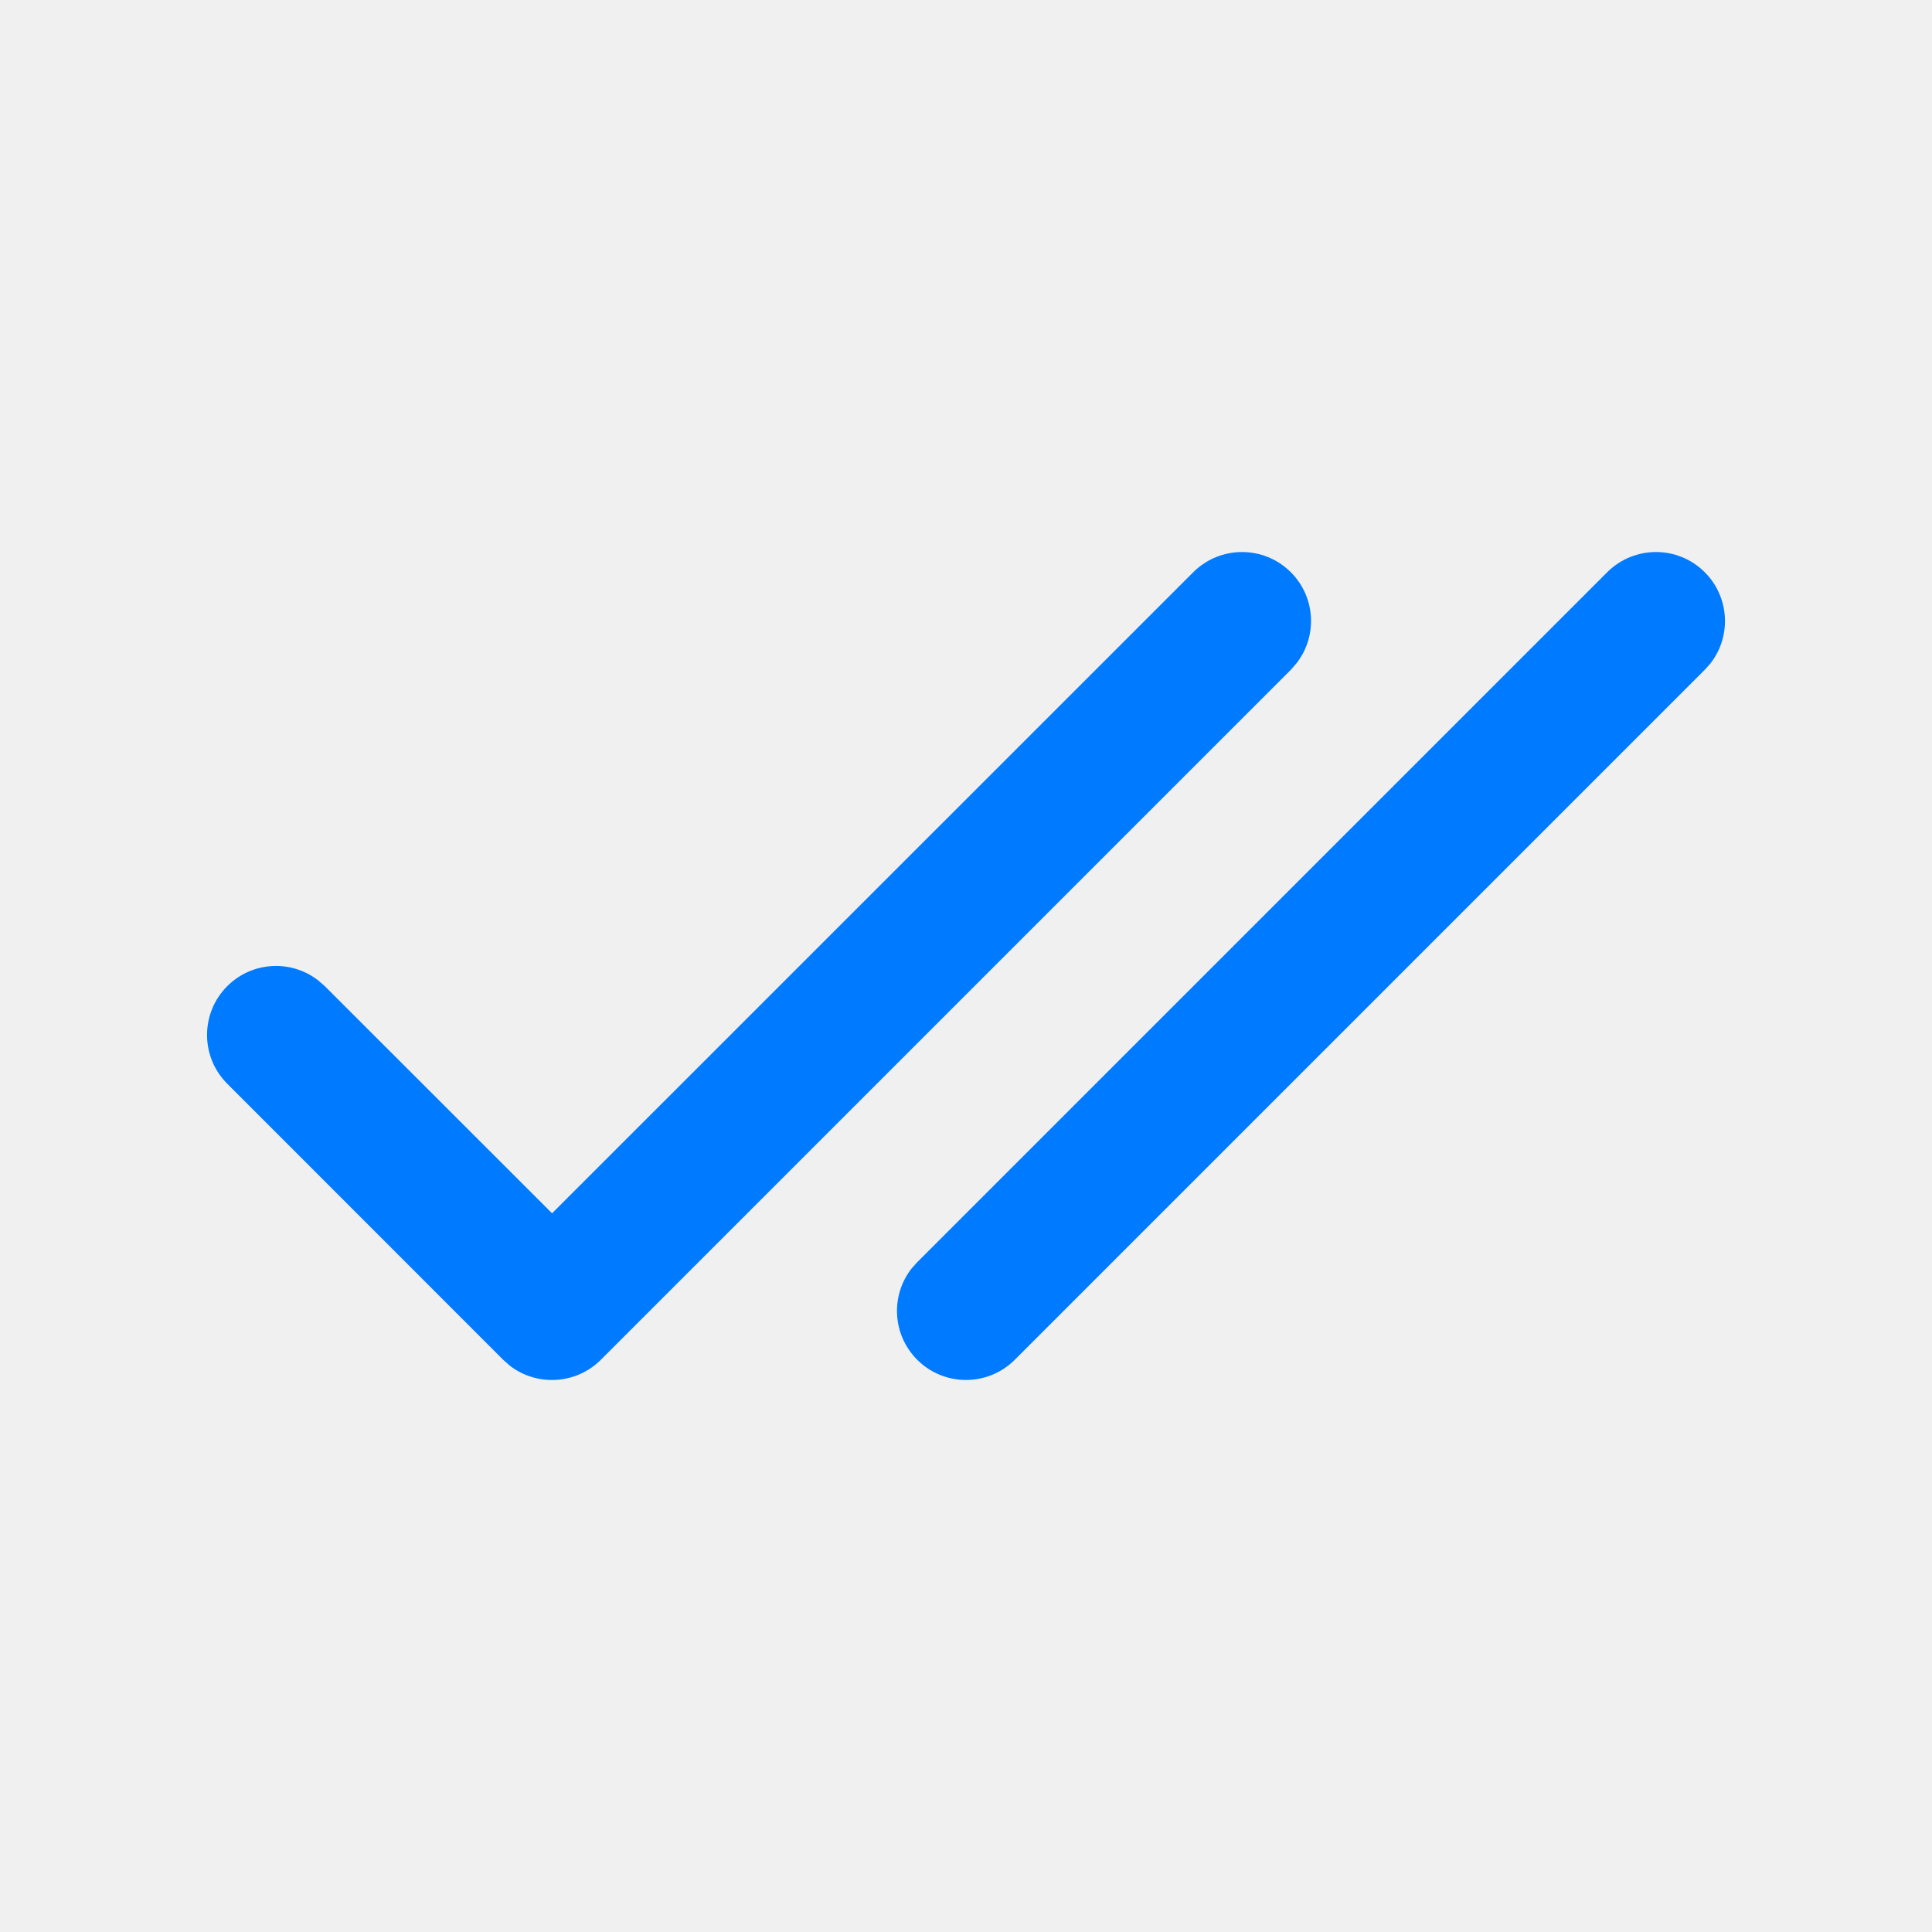
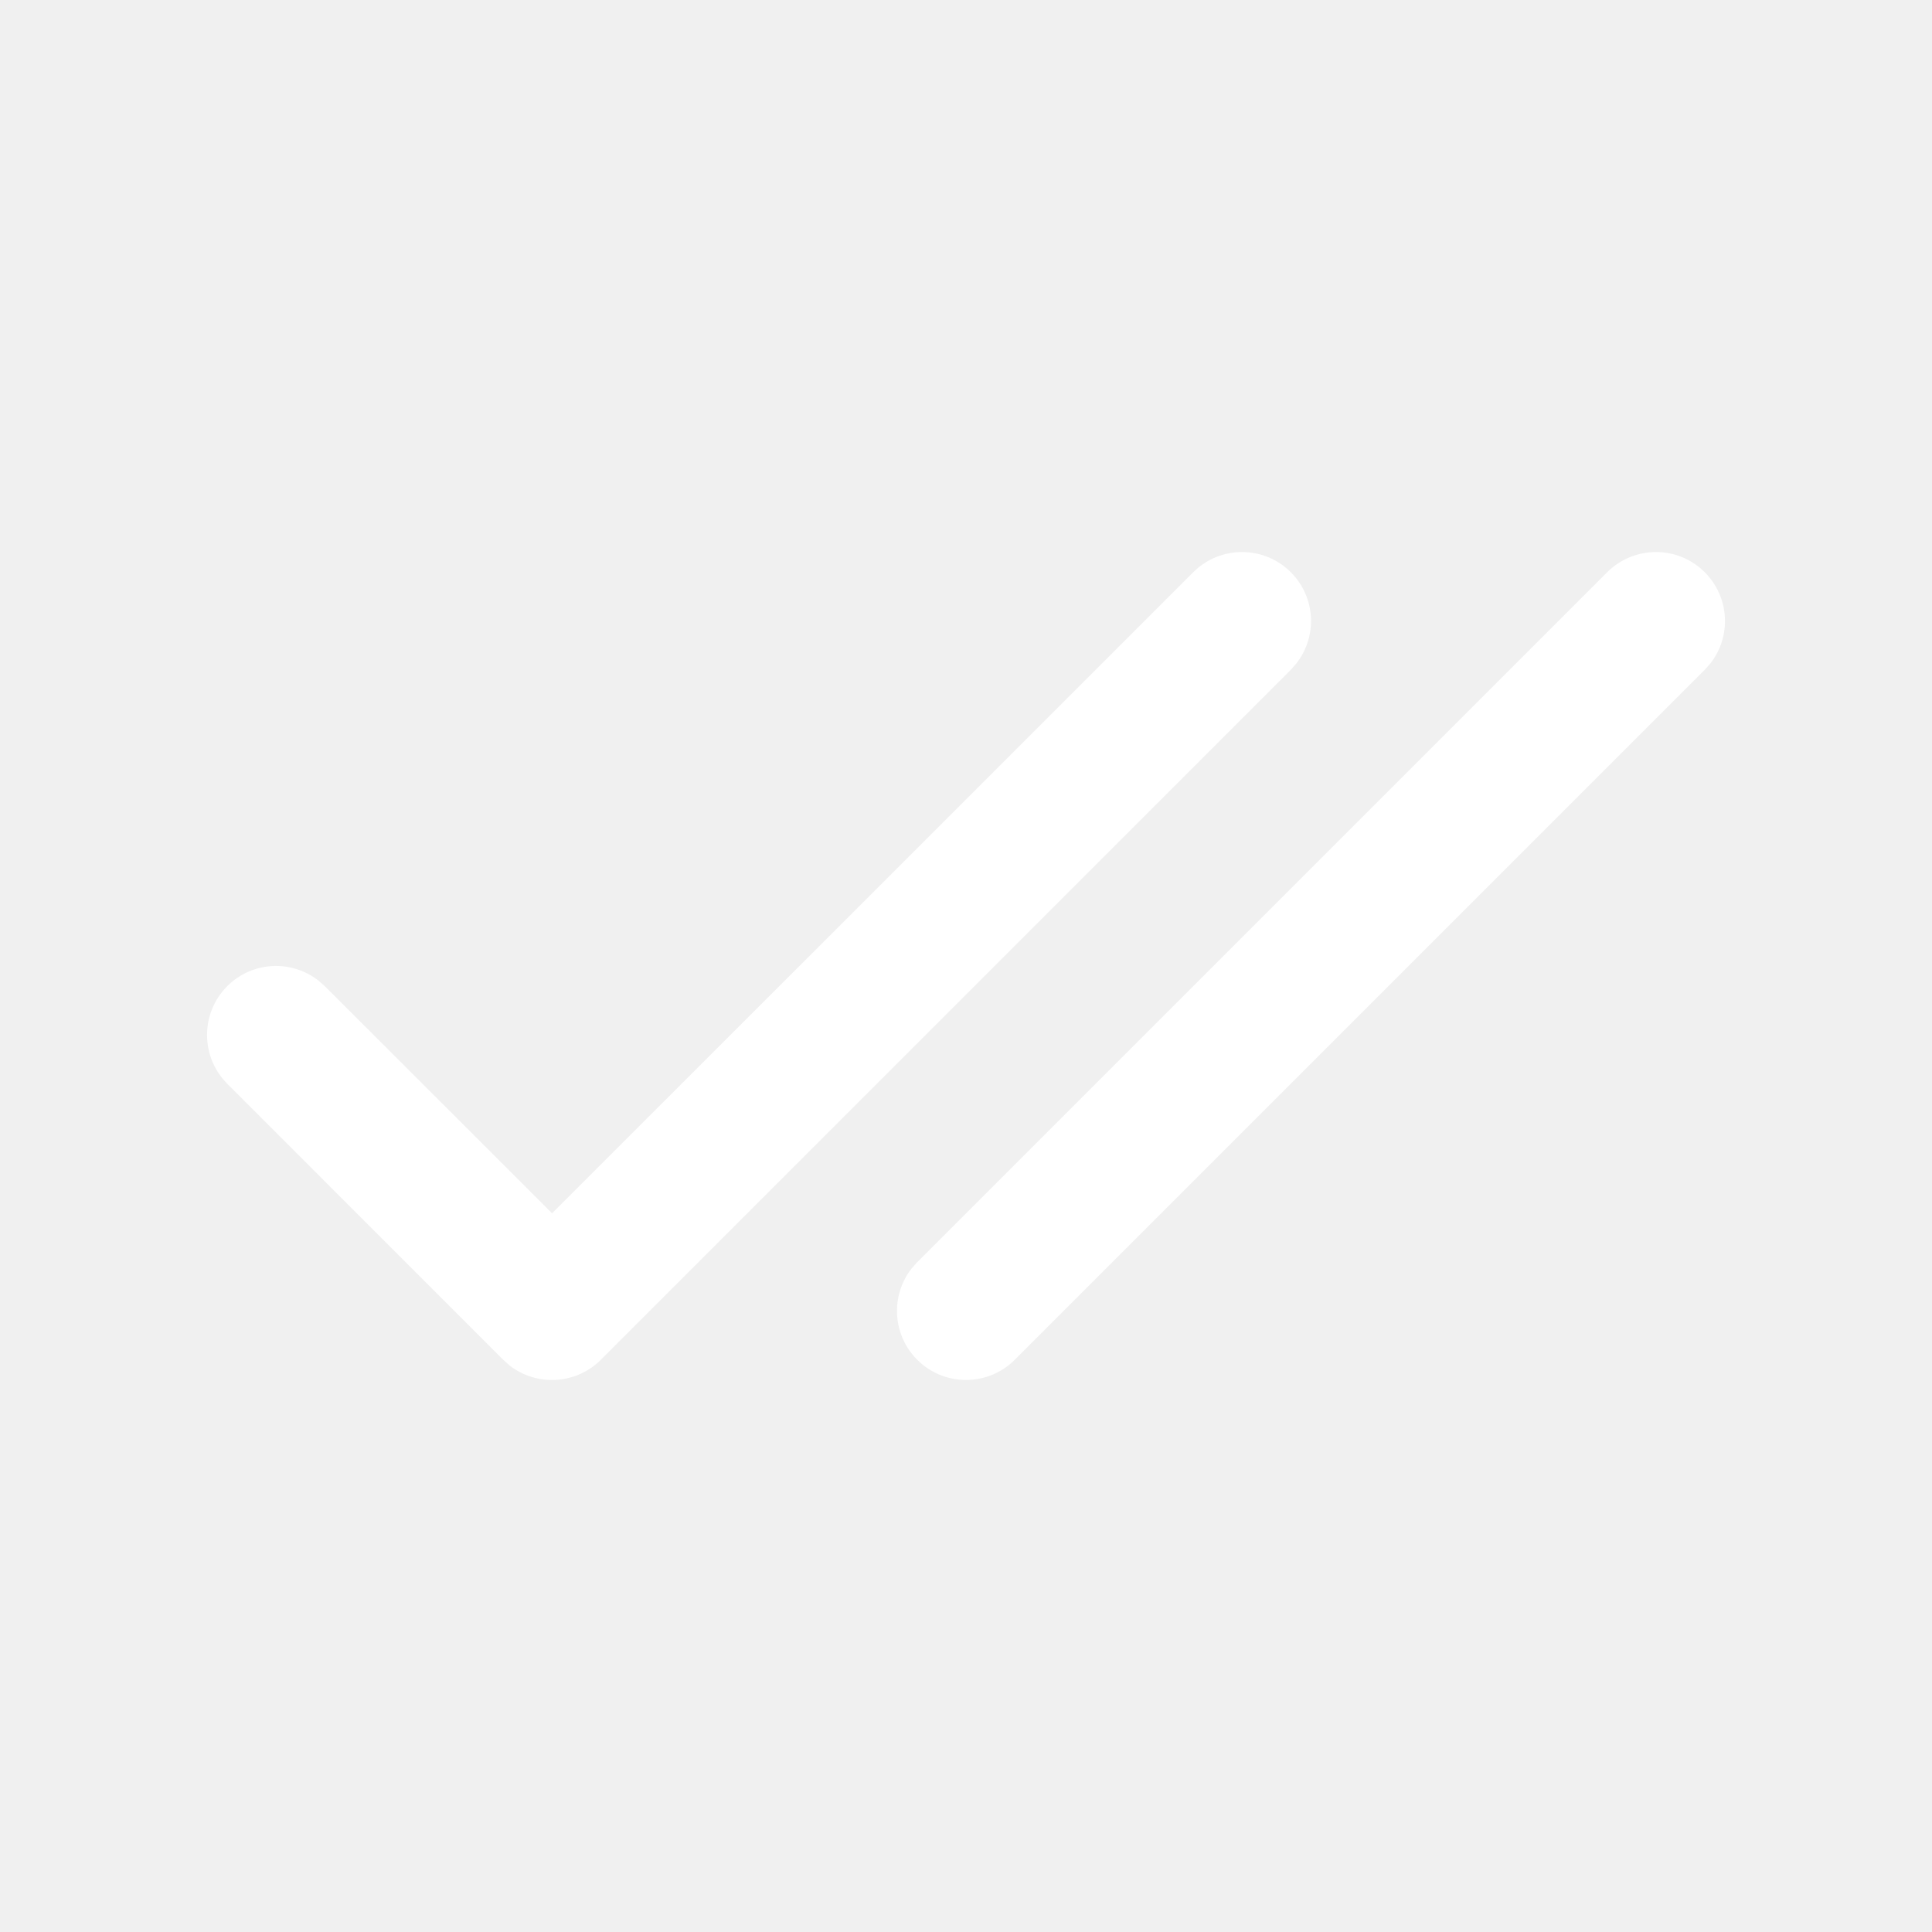
<svg xmlns="http://www.w3.org/2000/svg" width="16" height="16" viewBox="0 0 16 16" fill="none">
-   <path d="M10.69 4.739C10.896 4.945 10.912 5.269 10.737 5.493L10.69 5.547L4.976 11.261C4.77 11.467 4.445 11.483 4.221 11.309L4.167 11.261L1.882 8.975C1.659 8.752 1.659 8.39 1.882 8.167C2.088 7.961 2.412 7.945 2.636 8.12L2.69 8.167L4.572 10.048L9.882 4.739C10.105 4.516 10.467 4.516 10.69 4.739ZM14.118 4.739C14.324 4.945 14.34 5.269 14.166 5.493L14.118 5.547L8.404 11.261C8.181 11.484 7.819 11.484 7.596 11.261C7.39 11.055 7.374 10.731 7.548 10.507L7.596 10.453L13.31 4.739C13.534 4.516 13.895 4.516 14.118 4.739Z" fill="#007AFF" />
+   <path d="M10.69 4.739C10.896 4.945 10.912 5.269 10.737 5.493L10.69 5.547L4.976 11.261C4.77 11.467 4.445 11.483 4.221 11.309L4.167 11.261L1.882 8.975C1.659 8.752 1.659 8.39 1.882 8.167C2.088 7.961 2.412 7.945 2.636 8.12L2.69 8.167L4.572 10.048L9.882 4.739C10.105 4.516 10.467 4.516 10.69 4.739ZM14.118 4.739C14.324 4.945 14.34 5.269 14.166 5.493L14.118 5.547L8.404 11.261C8.181 11.484 7.819 11.484 7.596 11.261C7.39 11.055 7.374 10.731 7.548 10.507L7.596 10.453L13.31 4.739C13.534 4.516 13.895 4.516 14.118 4.739Z" fill="#ffffff" />
</svg>
